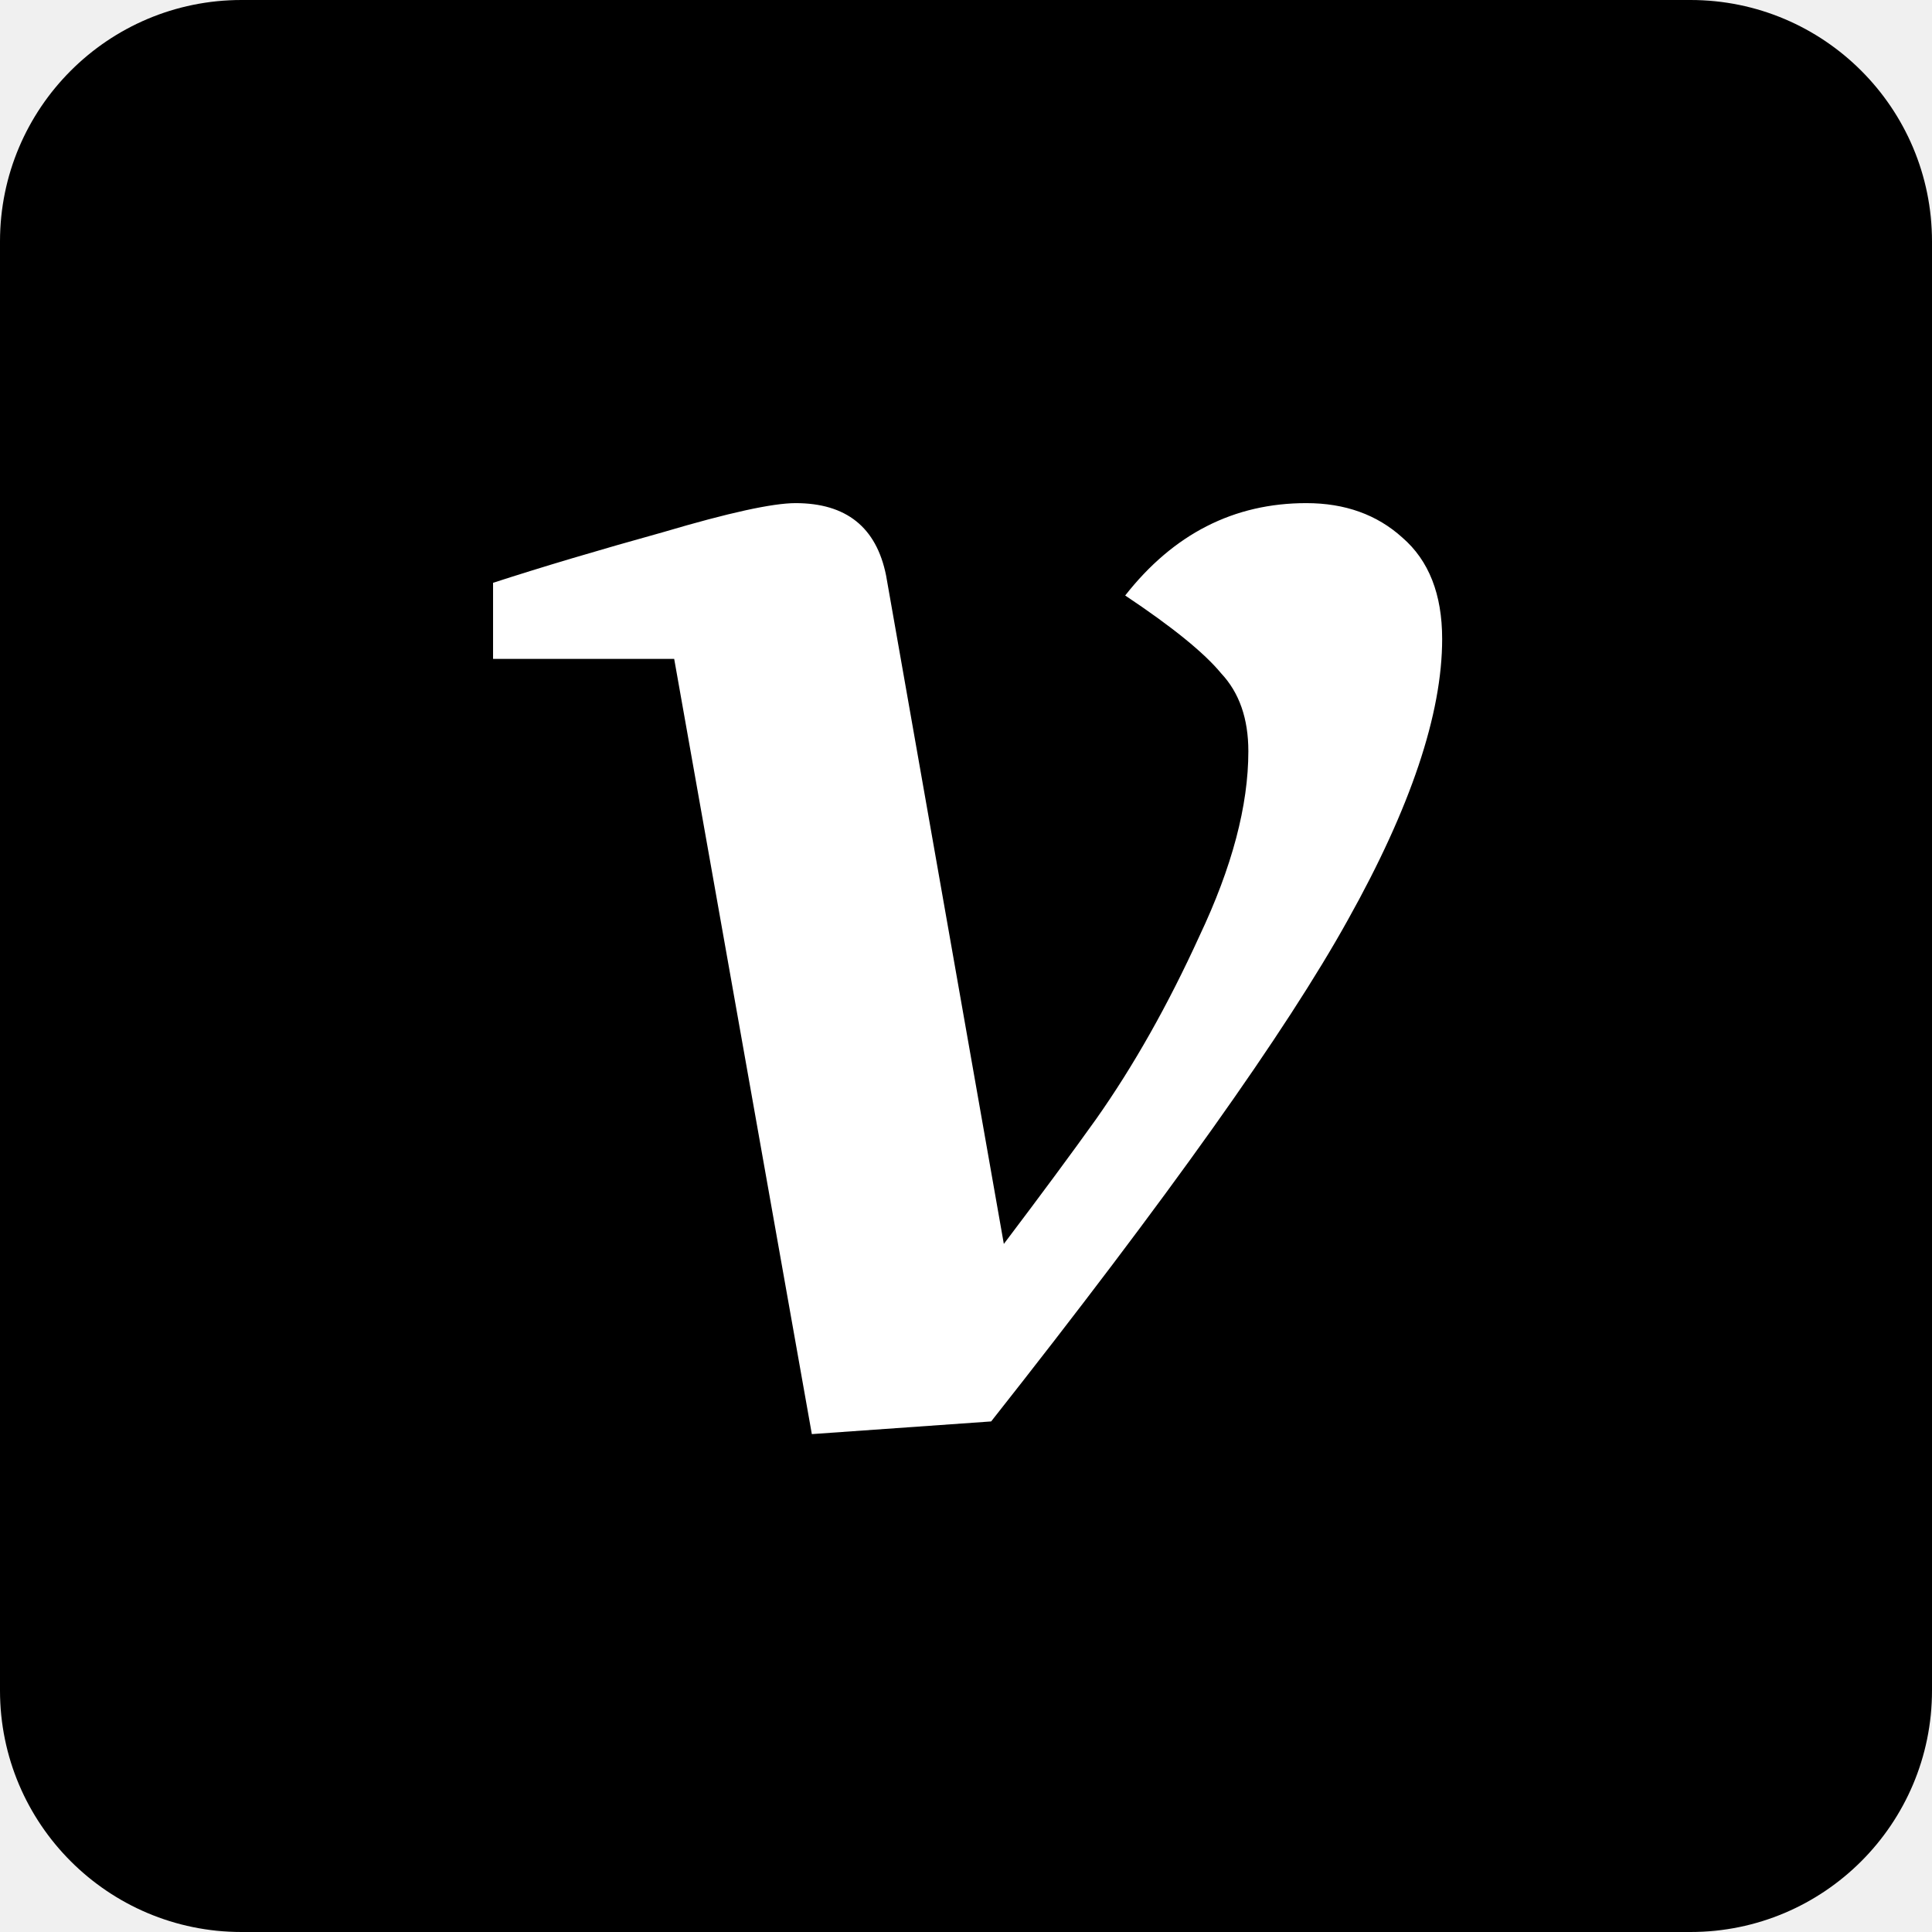
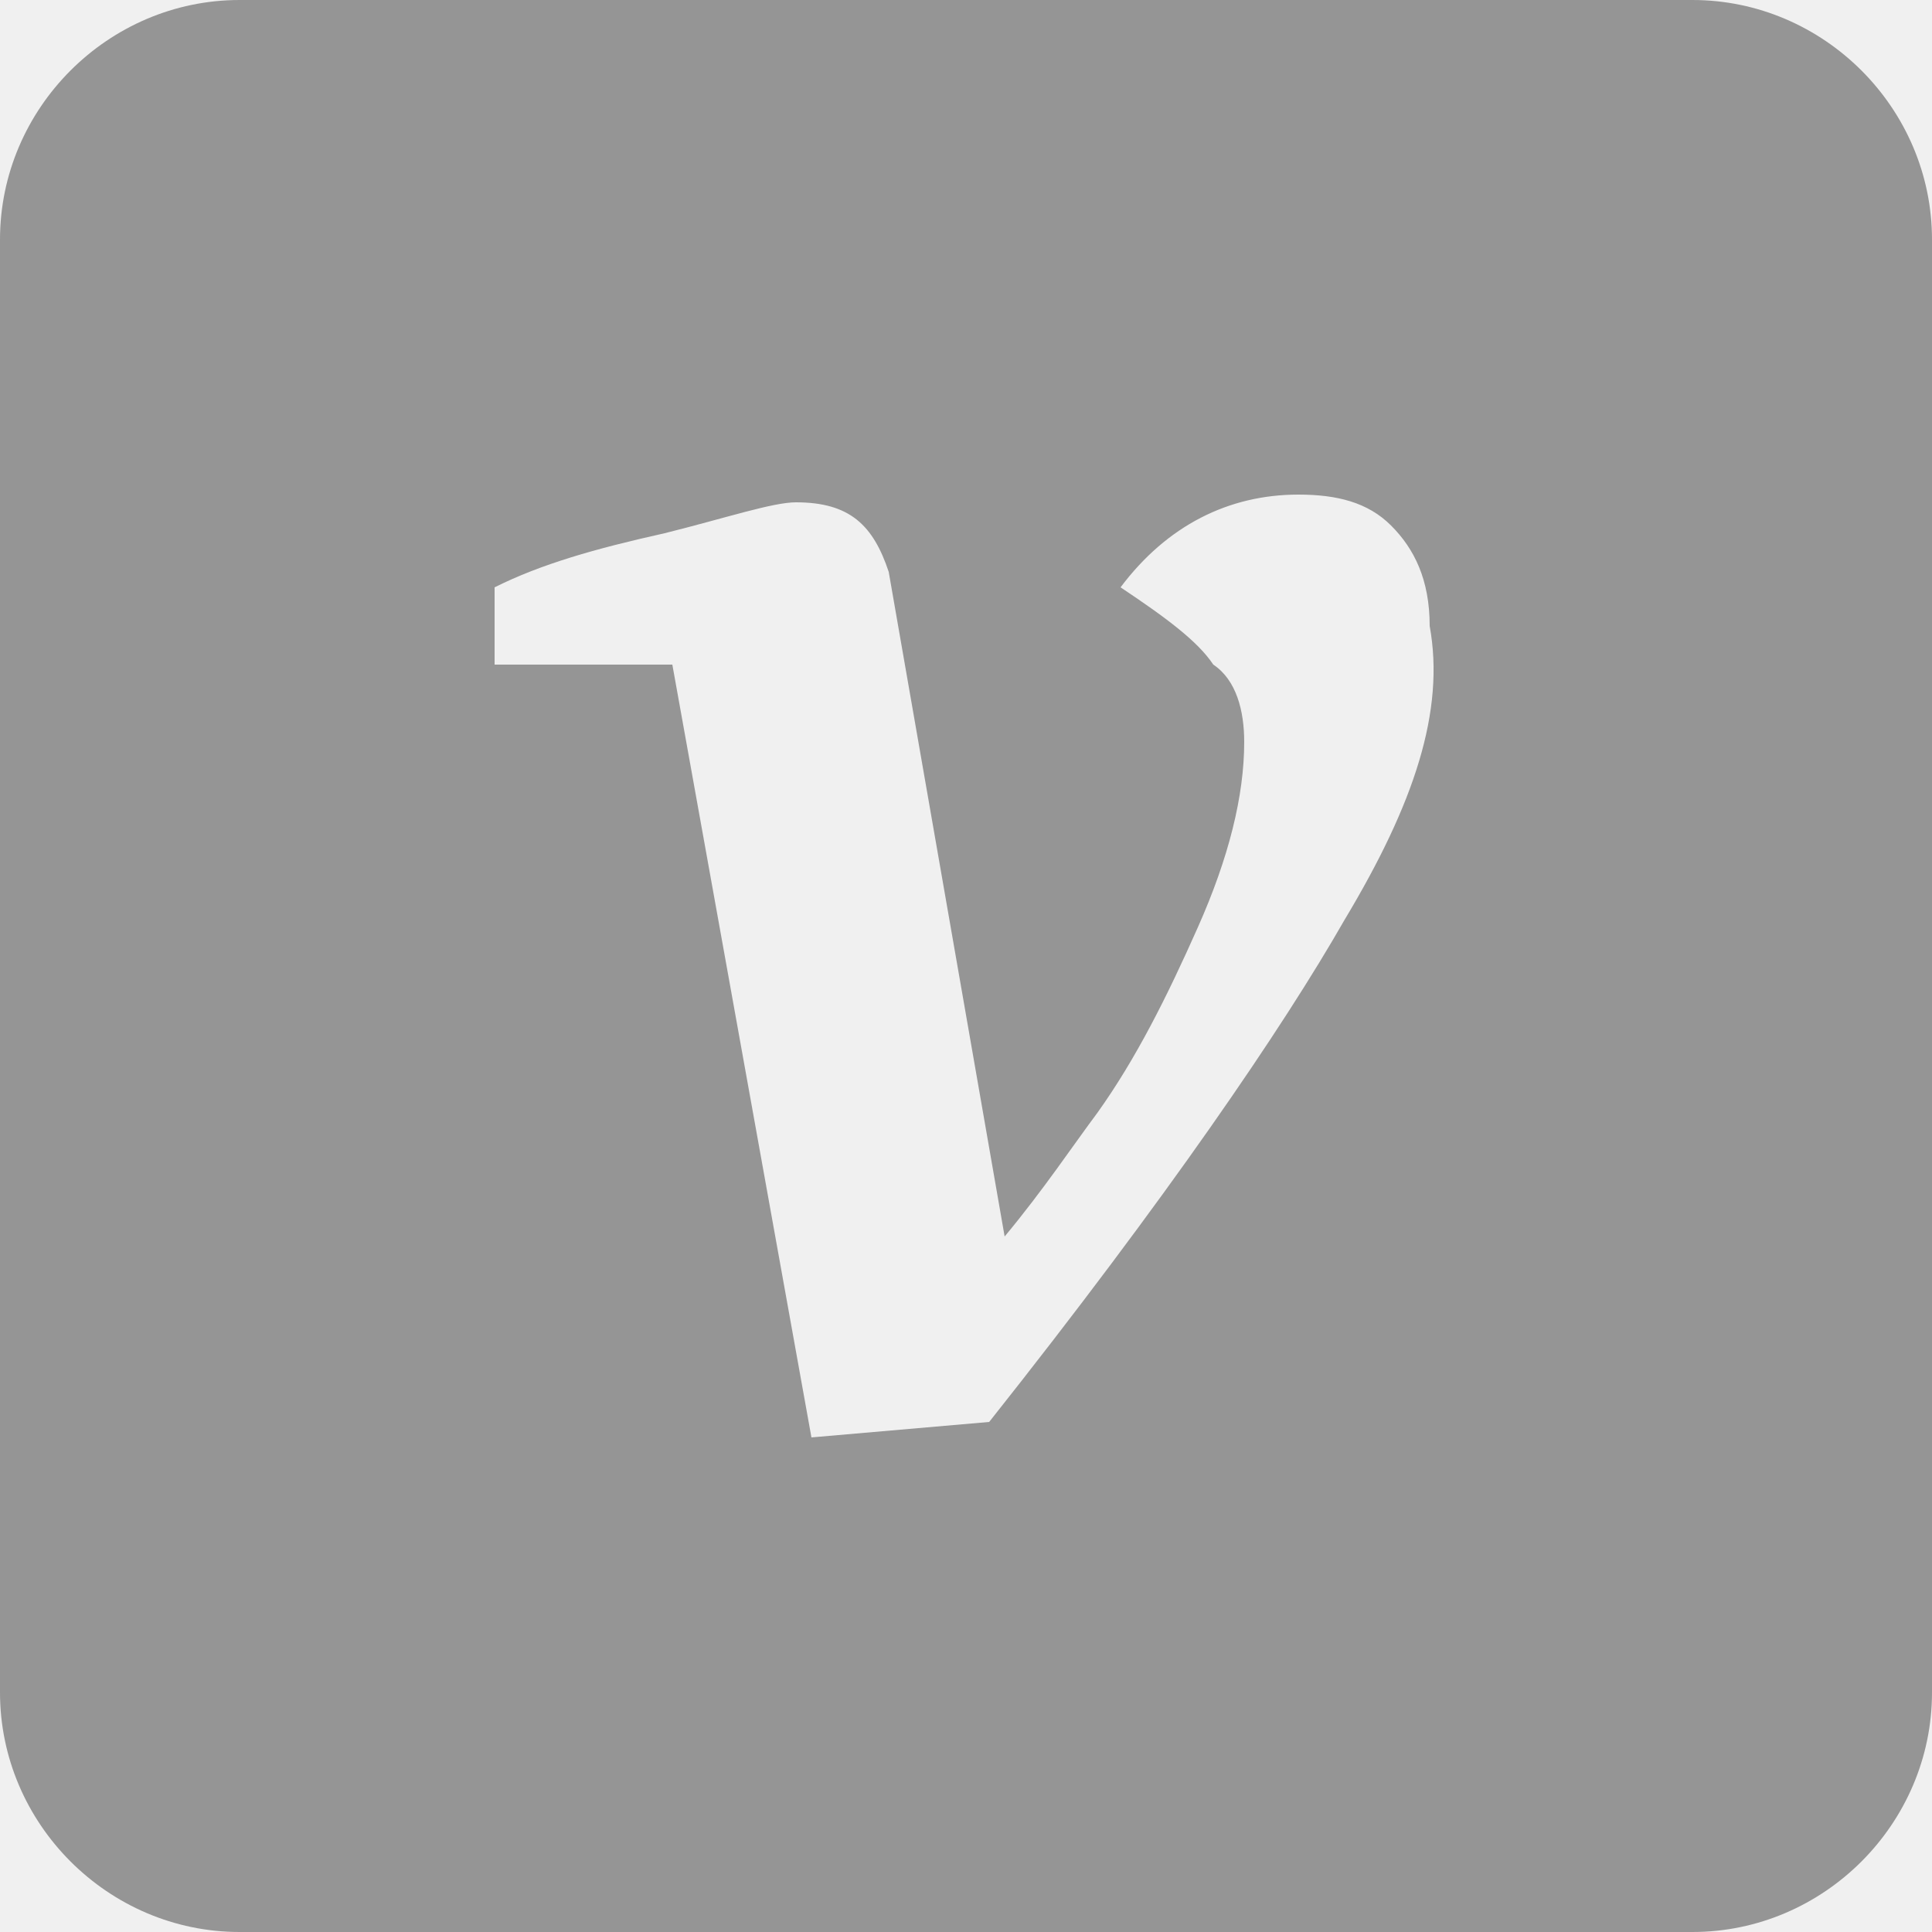
- <svg width="25" height="25" viewBox="0 0 192 192" fill="none">
-   <rect width="192" height="192" fill="currentColor" rx="24" />
-   <path d="M49 65.48V57.92C53.8 56.36 59.44 54.68 65.92 52.88C72.4 50.96 76.78 50 79.06 50C84.1 50 87.1 52.4 88.06 57.2L99.76 123.62C103.48 118.7 106.54 114.56 108.94 111.2C112.66 105.92 116.08 99.86 119.2 93.02C122.44 86.18 124.06 80.06 124.06 74.66C124.06 71.42 123.16 68.84 121.36 66.92C119.68 64.88 116.5 62.3 111.82 59.18C116.62 53.06 122.62 50 129.82 50C133.66 50 136.84 51.14 139.36 53.42C142 55.7 143.32 59.06 143.32 63.5C143.32 70.94 140.2 80.24 133.96 91.4C127.84 102.44 116.02 119.06 98.5 141.26L80.68 142.52L67 65.48H49Z" fill="white" />
+ <svg xmlns="http://www.w3.org/2000/svg" version="1.1" id="레이어_1" x="0px" y="0px" viewBox="0 0 25 25" style="enable-background:new 0 0 25 25;" xml:space="preserve">
+   <style type="text/css">
+ 	.st0{fill:#959595;}
+ </style>
+   <path class="st0" d="M21.9,0H3.1C1.4,0,0,1.4,0,3.1v18.8C0,23.6,1.4,25,3.1,25h18.8c1.7,0,3.1-1.4,3.1-3.1V3.1C25,1.4,23.6,0,21.9,0  z M17.4,11.9c-0.8,1.4-2.3,3.6-4.6,6.5l-2.3,0.2l-1.8-10H6.4v-1C7,7.3,7.7,7.1,8.6,6.9c0.8-0.2,1.4-0.4,1.7-0.4c0.7,0,1,0.3,1.2,0.9  l1.5,8.6c0.5-0.6,0.9-1.2,1.2-1.6c0.5-0.7,0.9-1.5,1.3-2.4c0.4-0.9,0.6-1.7,0.6-2.4c0-0.4-0.1-0.8-0.4-1c-0.2-0.3-0.6-0.6-1.2-1  c0.6-0.8,1.4-1.2,2.3-1.2c0.5,0,0.9,0.1,1.2,0.4c0.3,0.3,0.5,0.7,0.5,1.3C18.7,9.2,18.3,10.4,17.4,11.9z" />
</svg>
